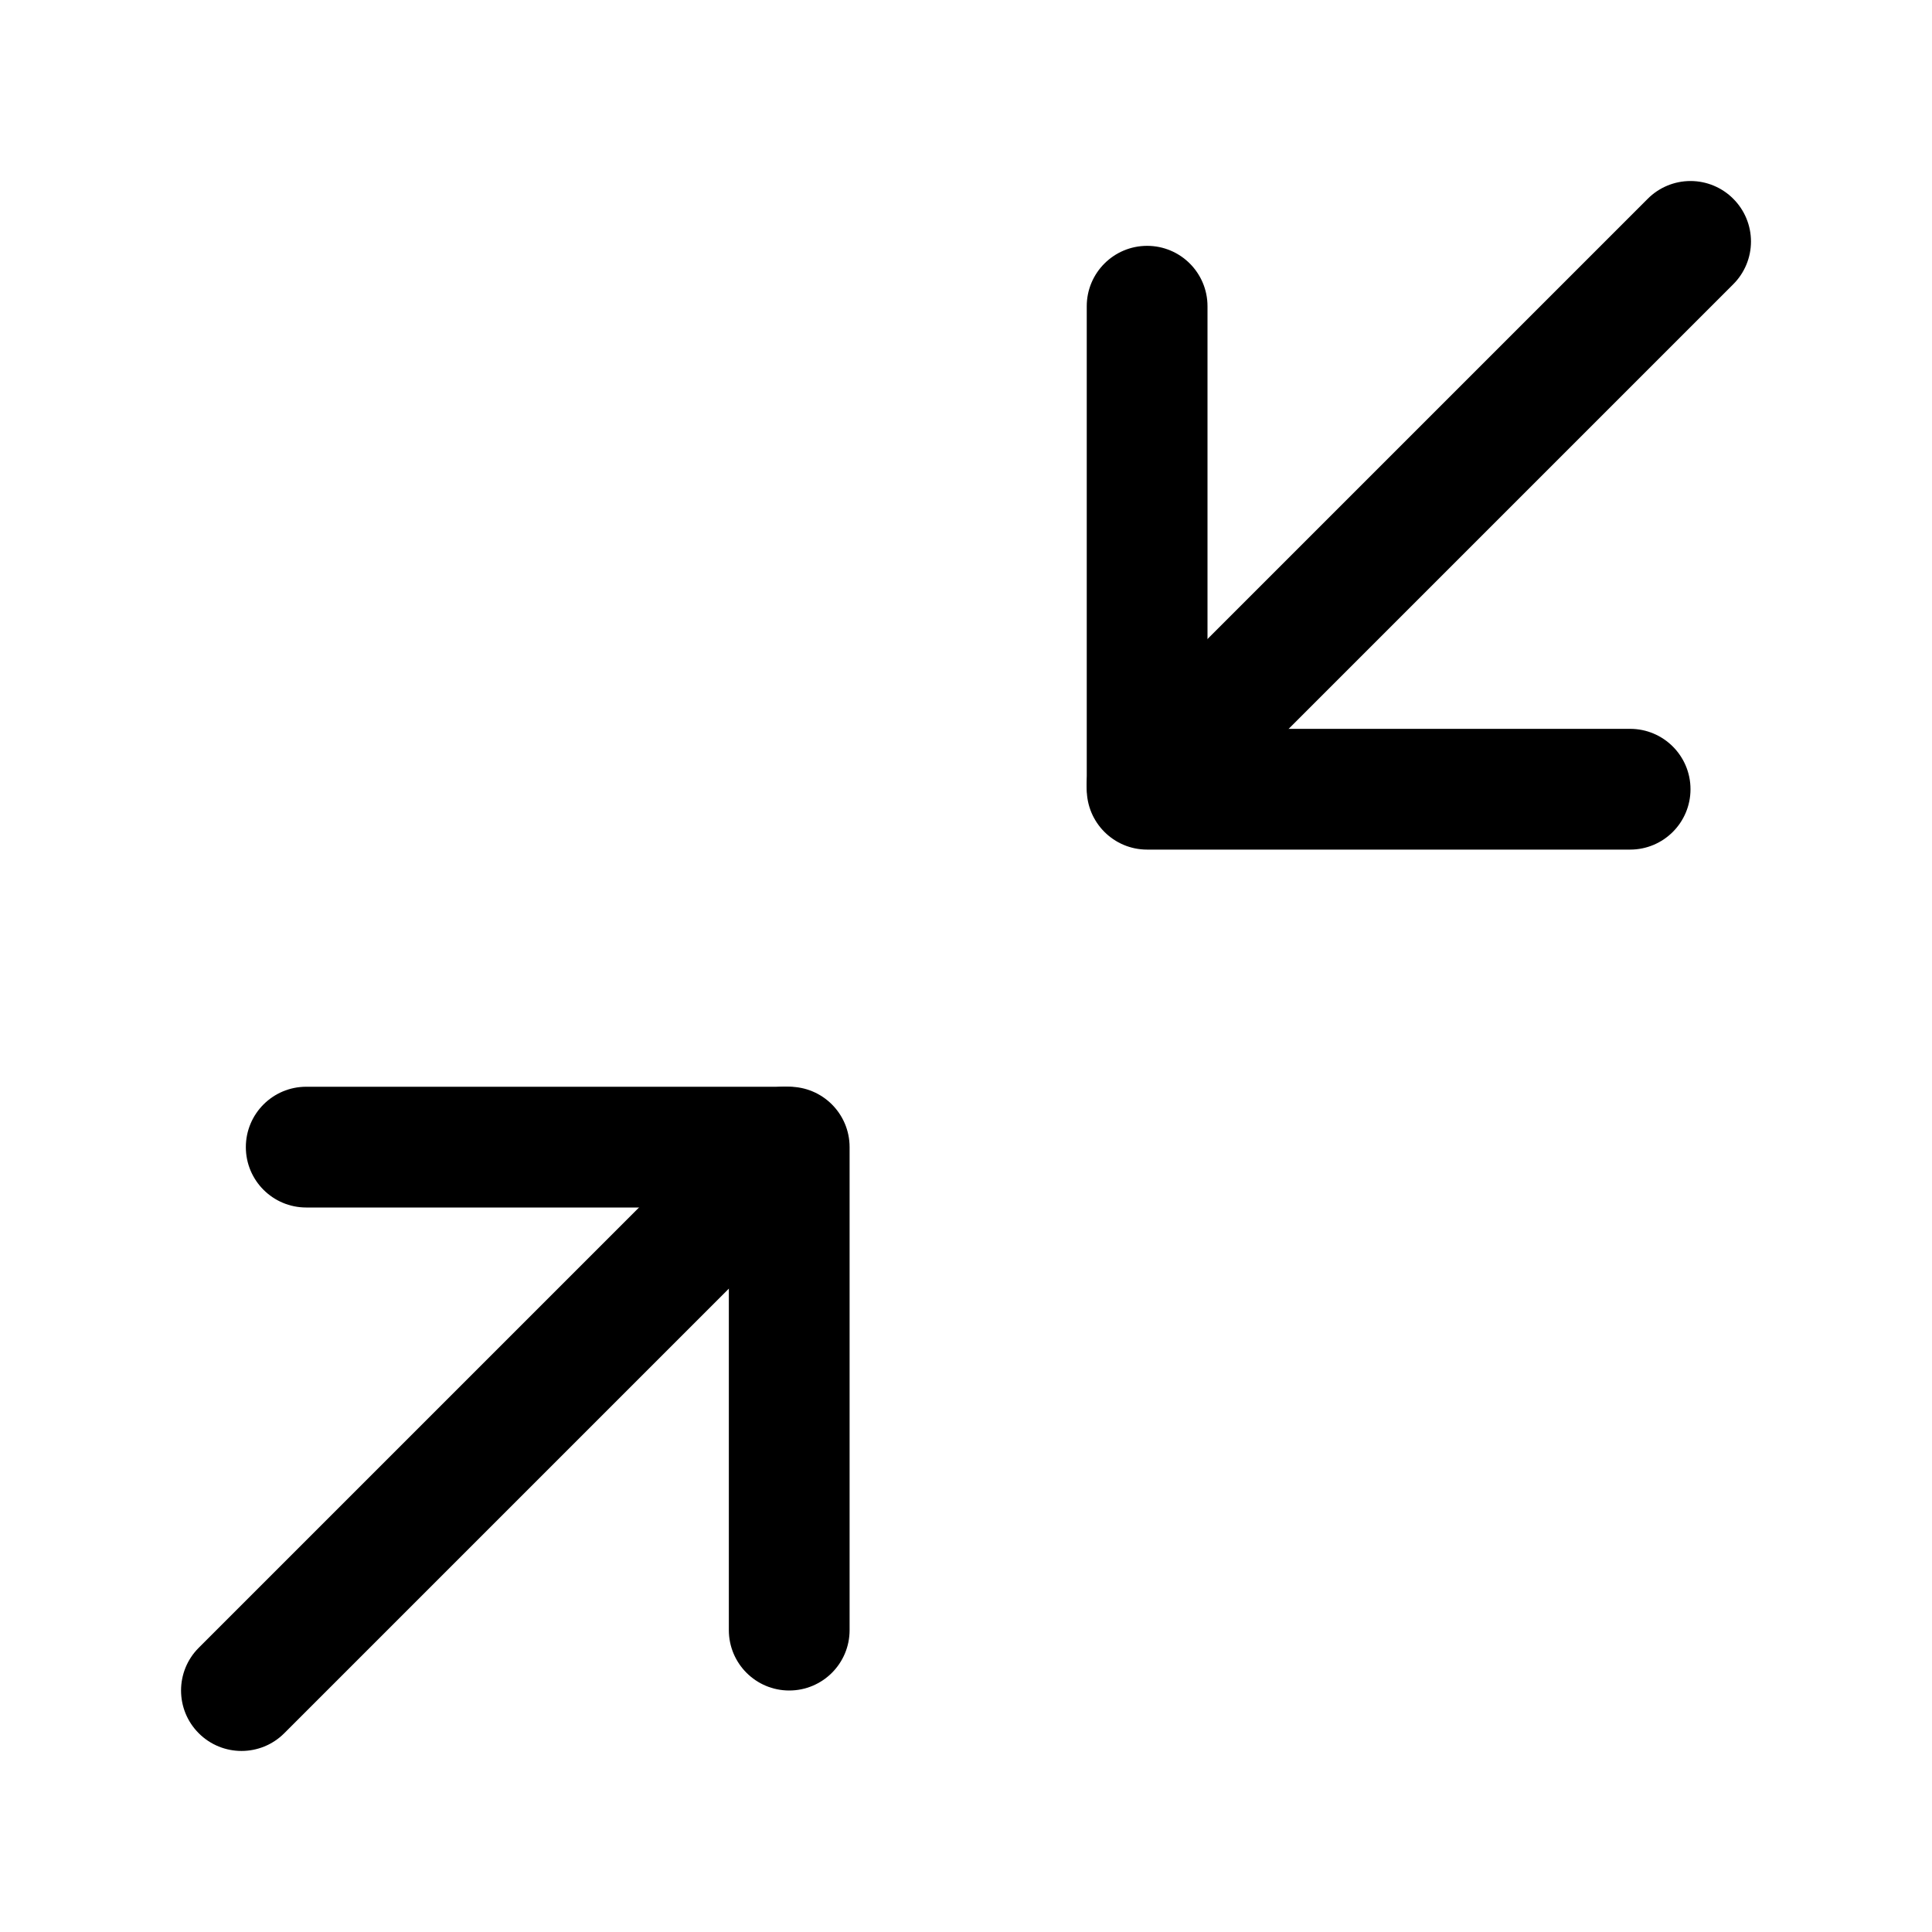
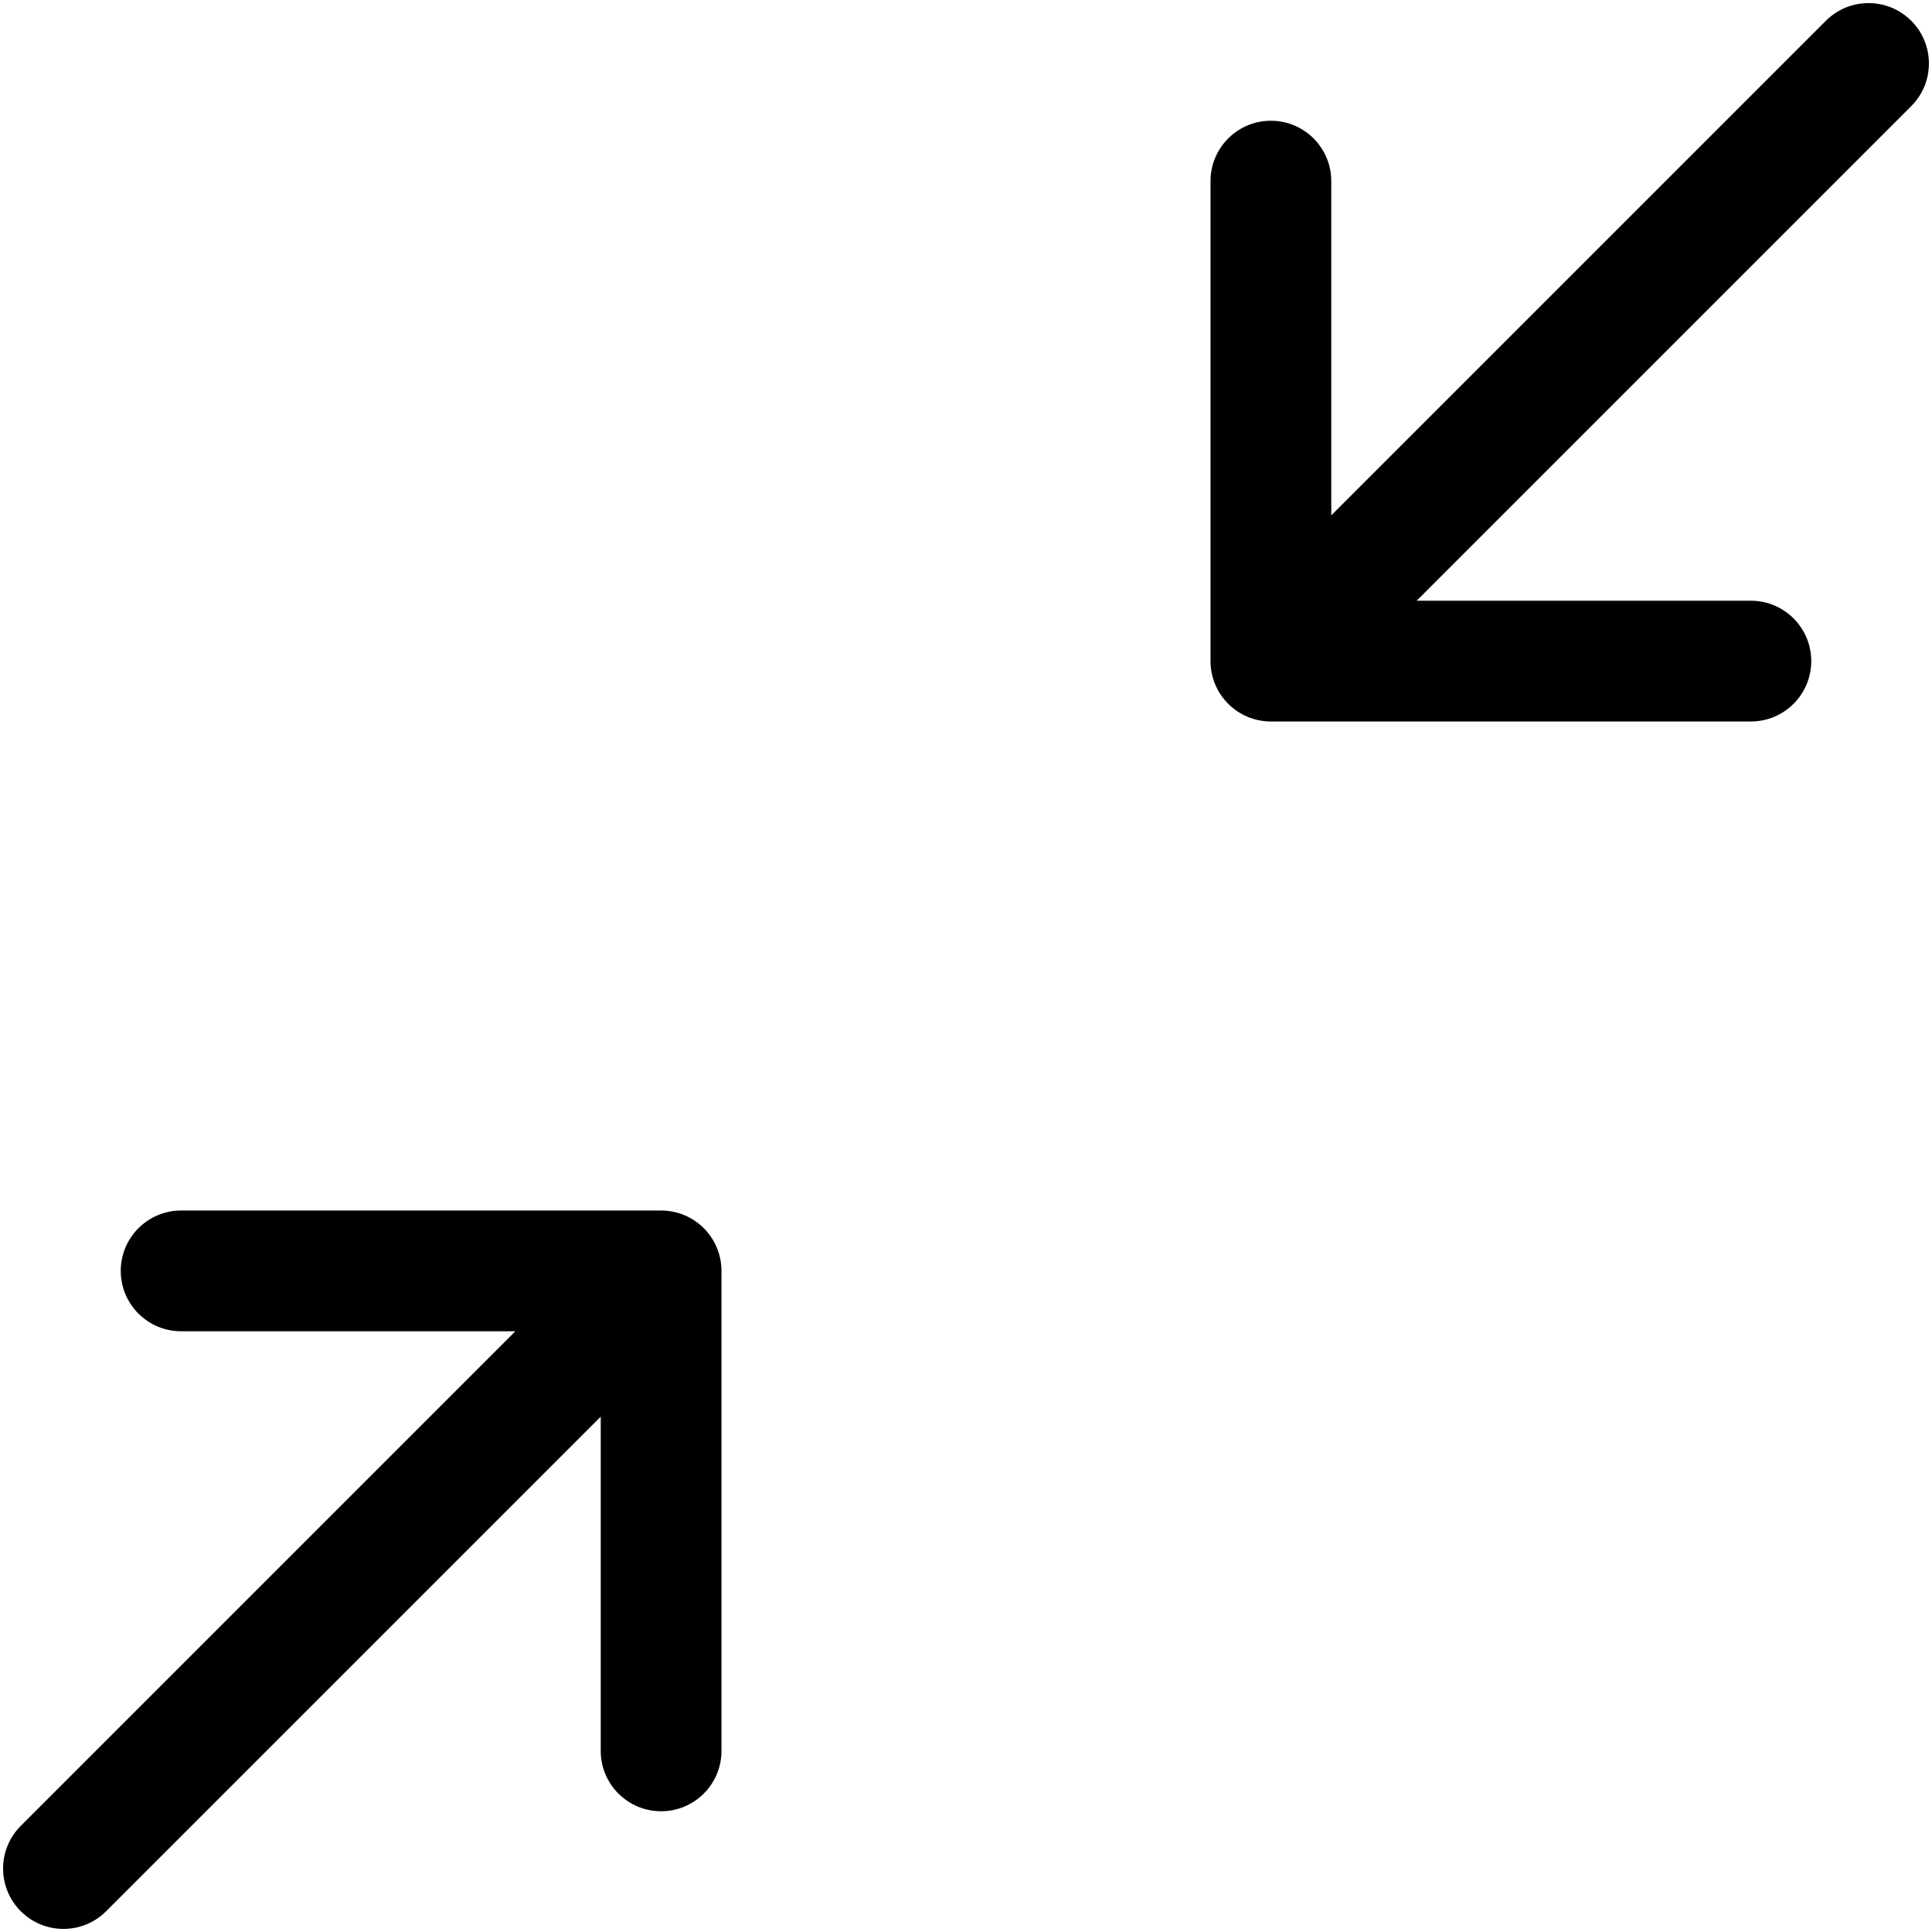
<svg xmlns="http://www.w3.org/2000/svg" width="1em" height="1em" viewBox="0 0 16 16" class="bi bi-arrows-angle-contract" fill="currentColor">
-   <path fill-rule="evenodd" d="M9.5 2.036a.5.5 0 0 1 .5.5v3.5h3.5a.5.5 0 0 1 0 1h-4a.5.5 0 0 1-.5-.5v-4a.5.5 0 0 1 .5-.5z" />
-   <path fill-rule="evenodd" d="M14.354 1.646a.5.5 0 0 1 0 .708l-4.5 4.5a.5.5 0 1 1-.708-.708l4.5-4.5a.5.5 0 0 1 .708 0zm-7.5 7.5a.5.5 0 0 1 0 .708l-4.5 4.5a.5.5 0 0 1-.708-.708l4.5-4.5a.5.5 0 0 1 .708 0z" />
-   <path fill-rule="evenodd" d="M2.036 9.5a.5.5 0 0 1 .5-.5h4a.5.5 0 0 1 .5.5v4a.5.5 0 0 1-1 0V10h-3.5a.5.5 0 0 1-.5-.5z" />
+   <path fill-rule="evenodd" d="M.172 15.828a.5.5 0 0 0 .707 0l4.096-4.096V14.5a.5.5 0 1 0 1 0v-3.975a.5.5 0 0 0-.5-.5H1.5a.5.5 0 0 0 0 1h2.768L.172 15.121a.5.5 0 0 0 0 .707zM15.828.172a.5.5 0 0 0-.707 0l-4.096 4.096V1.5a.5.5 0 1 0-1 0v3.975a.5.5 0 0 0 .5.5H14.5a.5.5 0 0 0 0-1h-2.768L15.828.879a.5.5 0 0 0 0-.707z" />
</svg>
